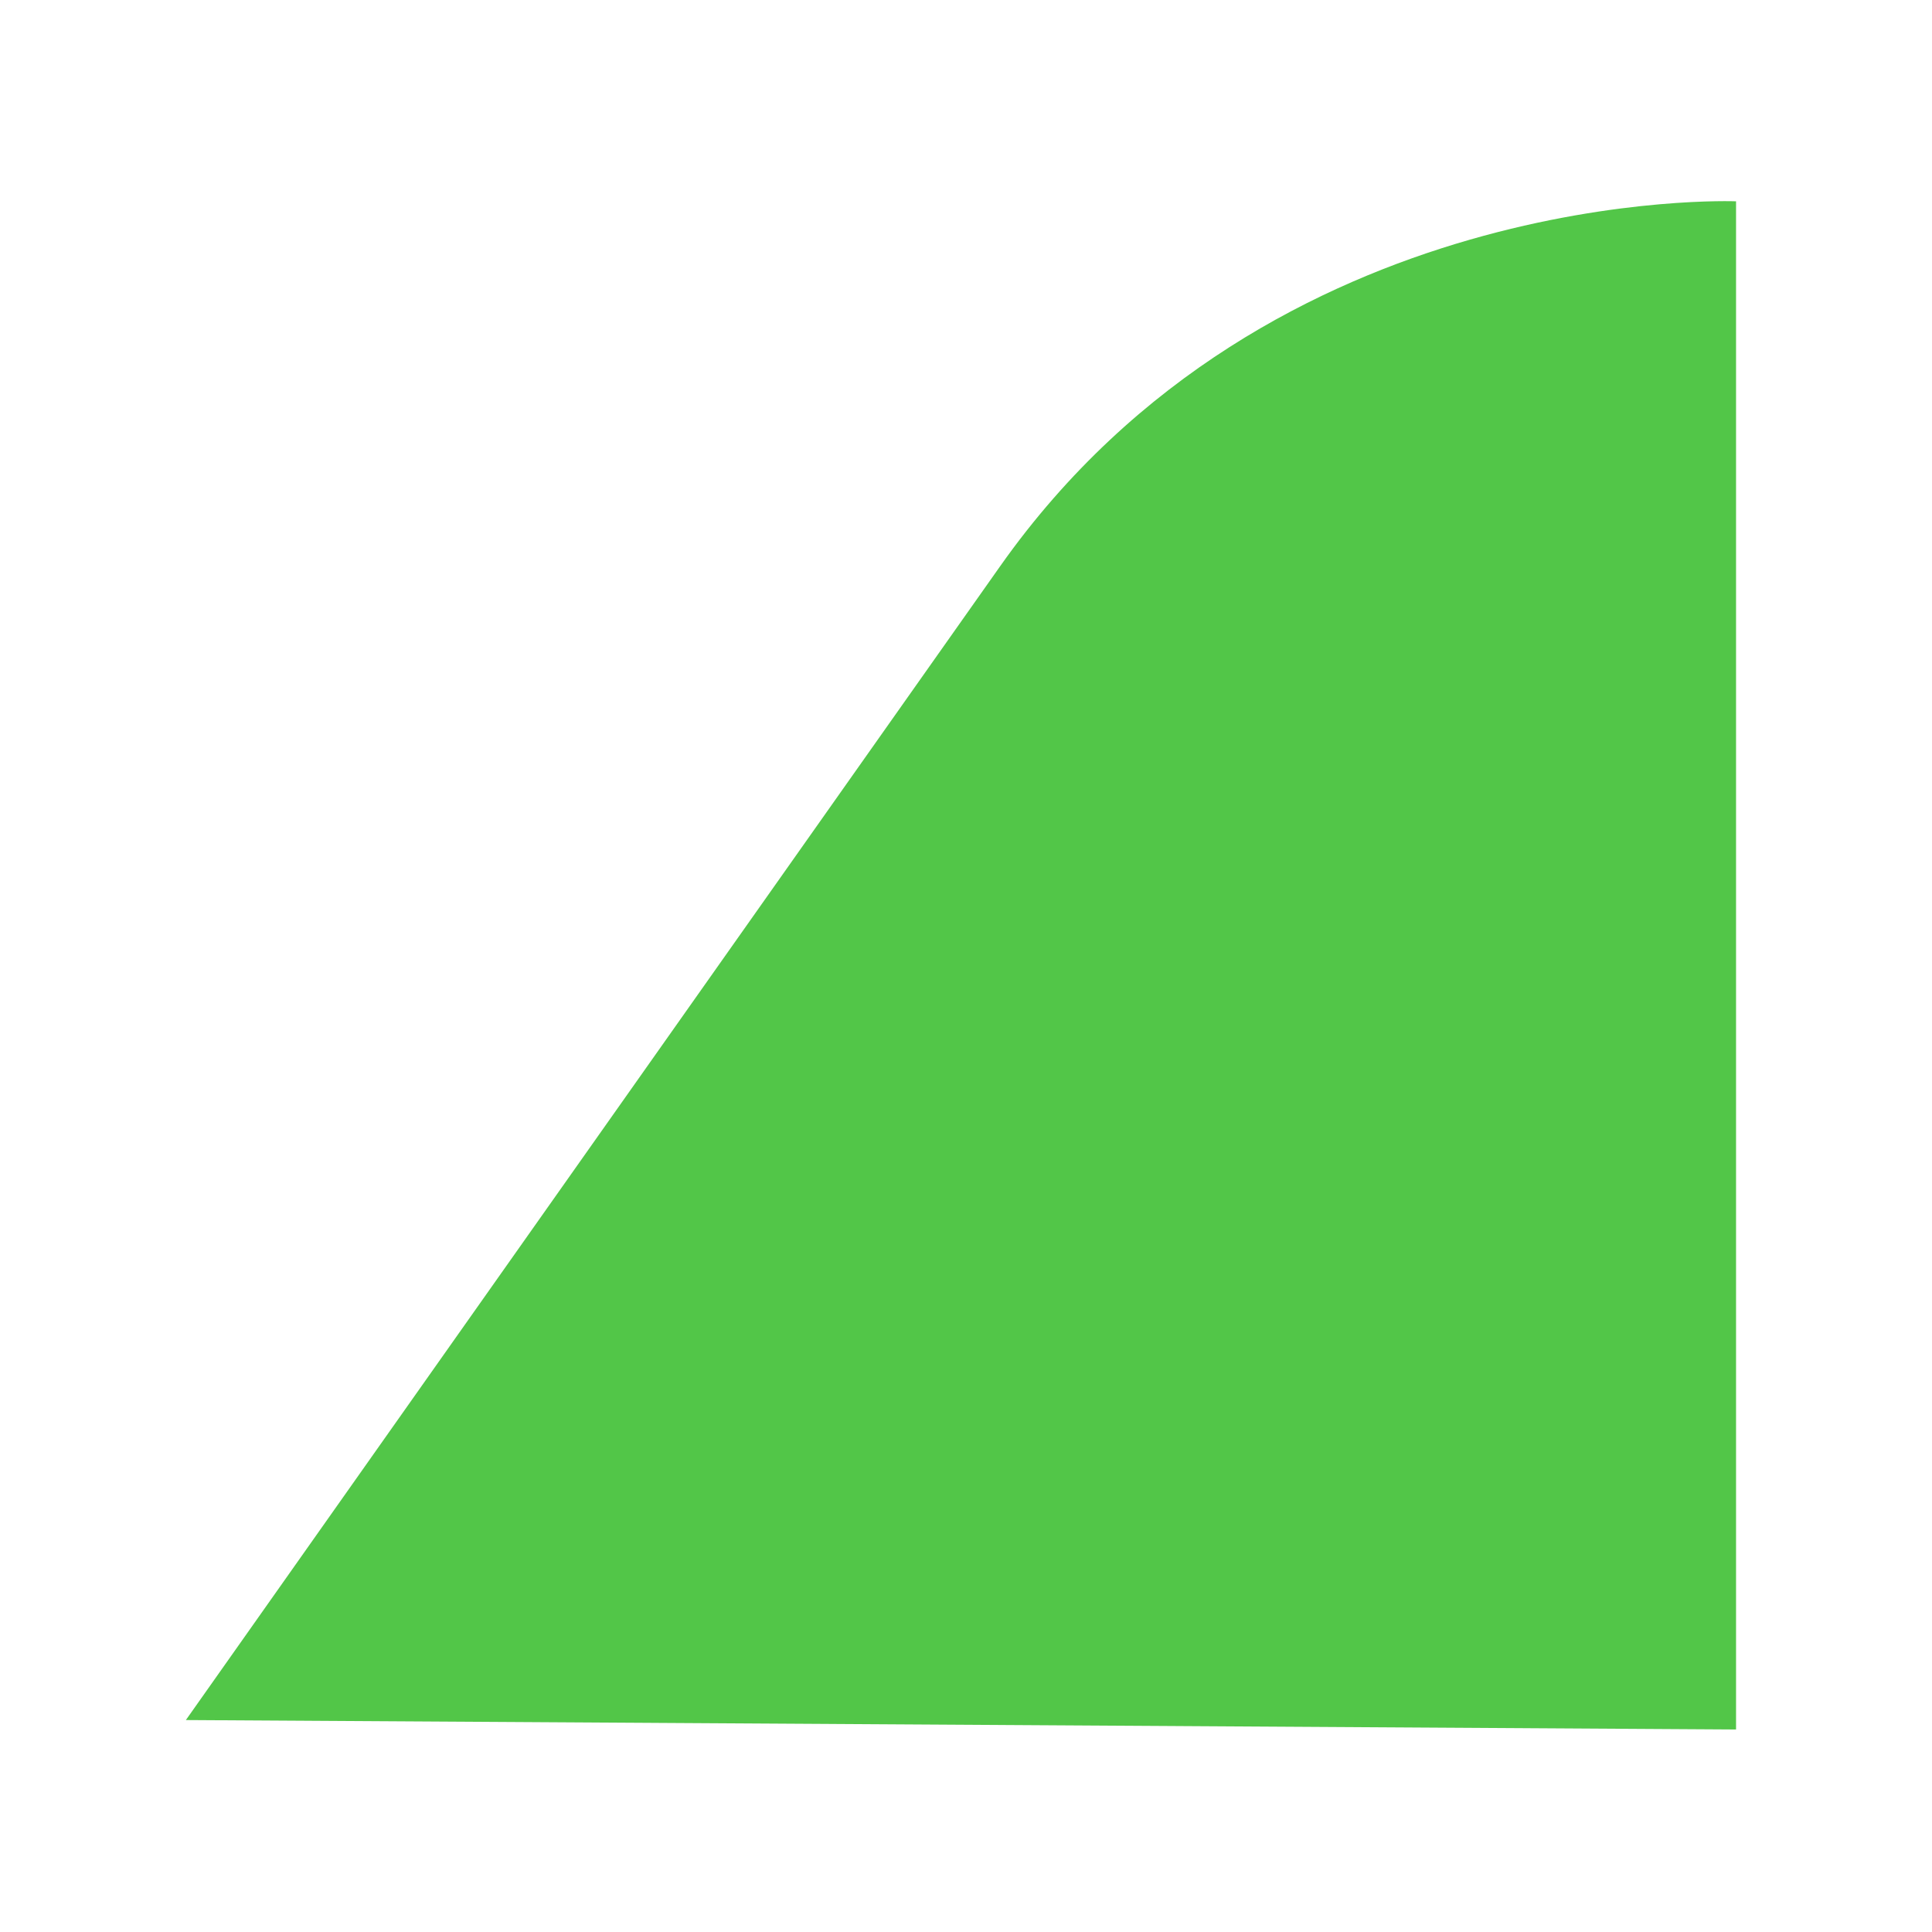
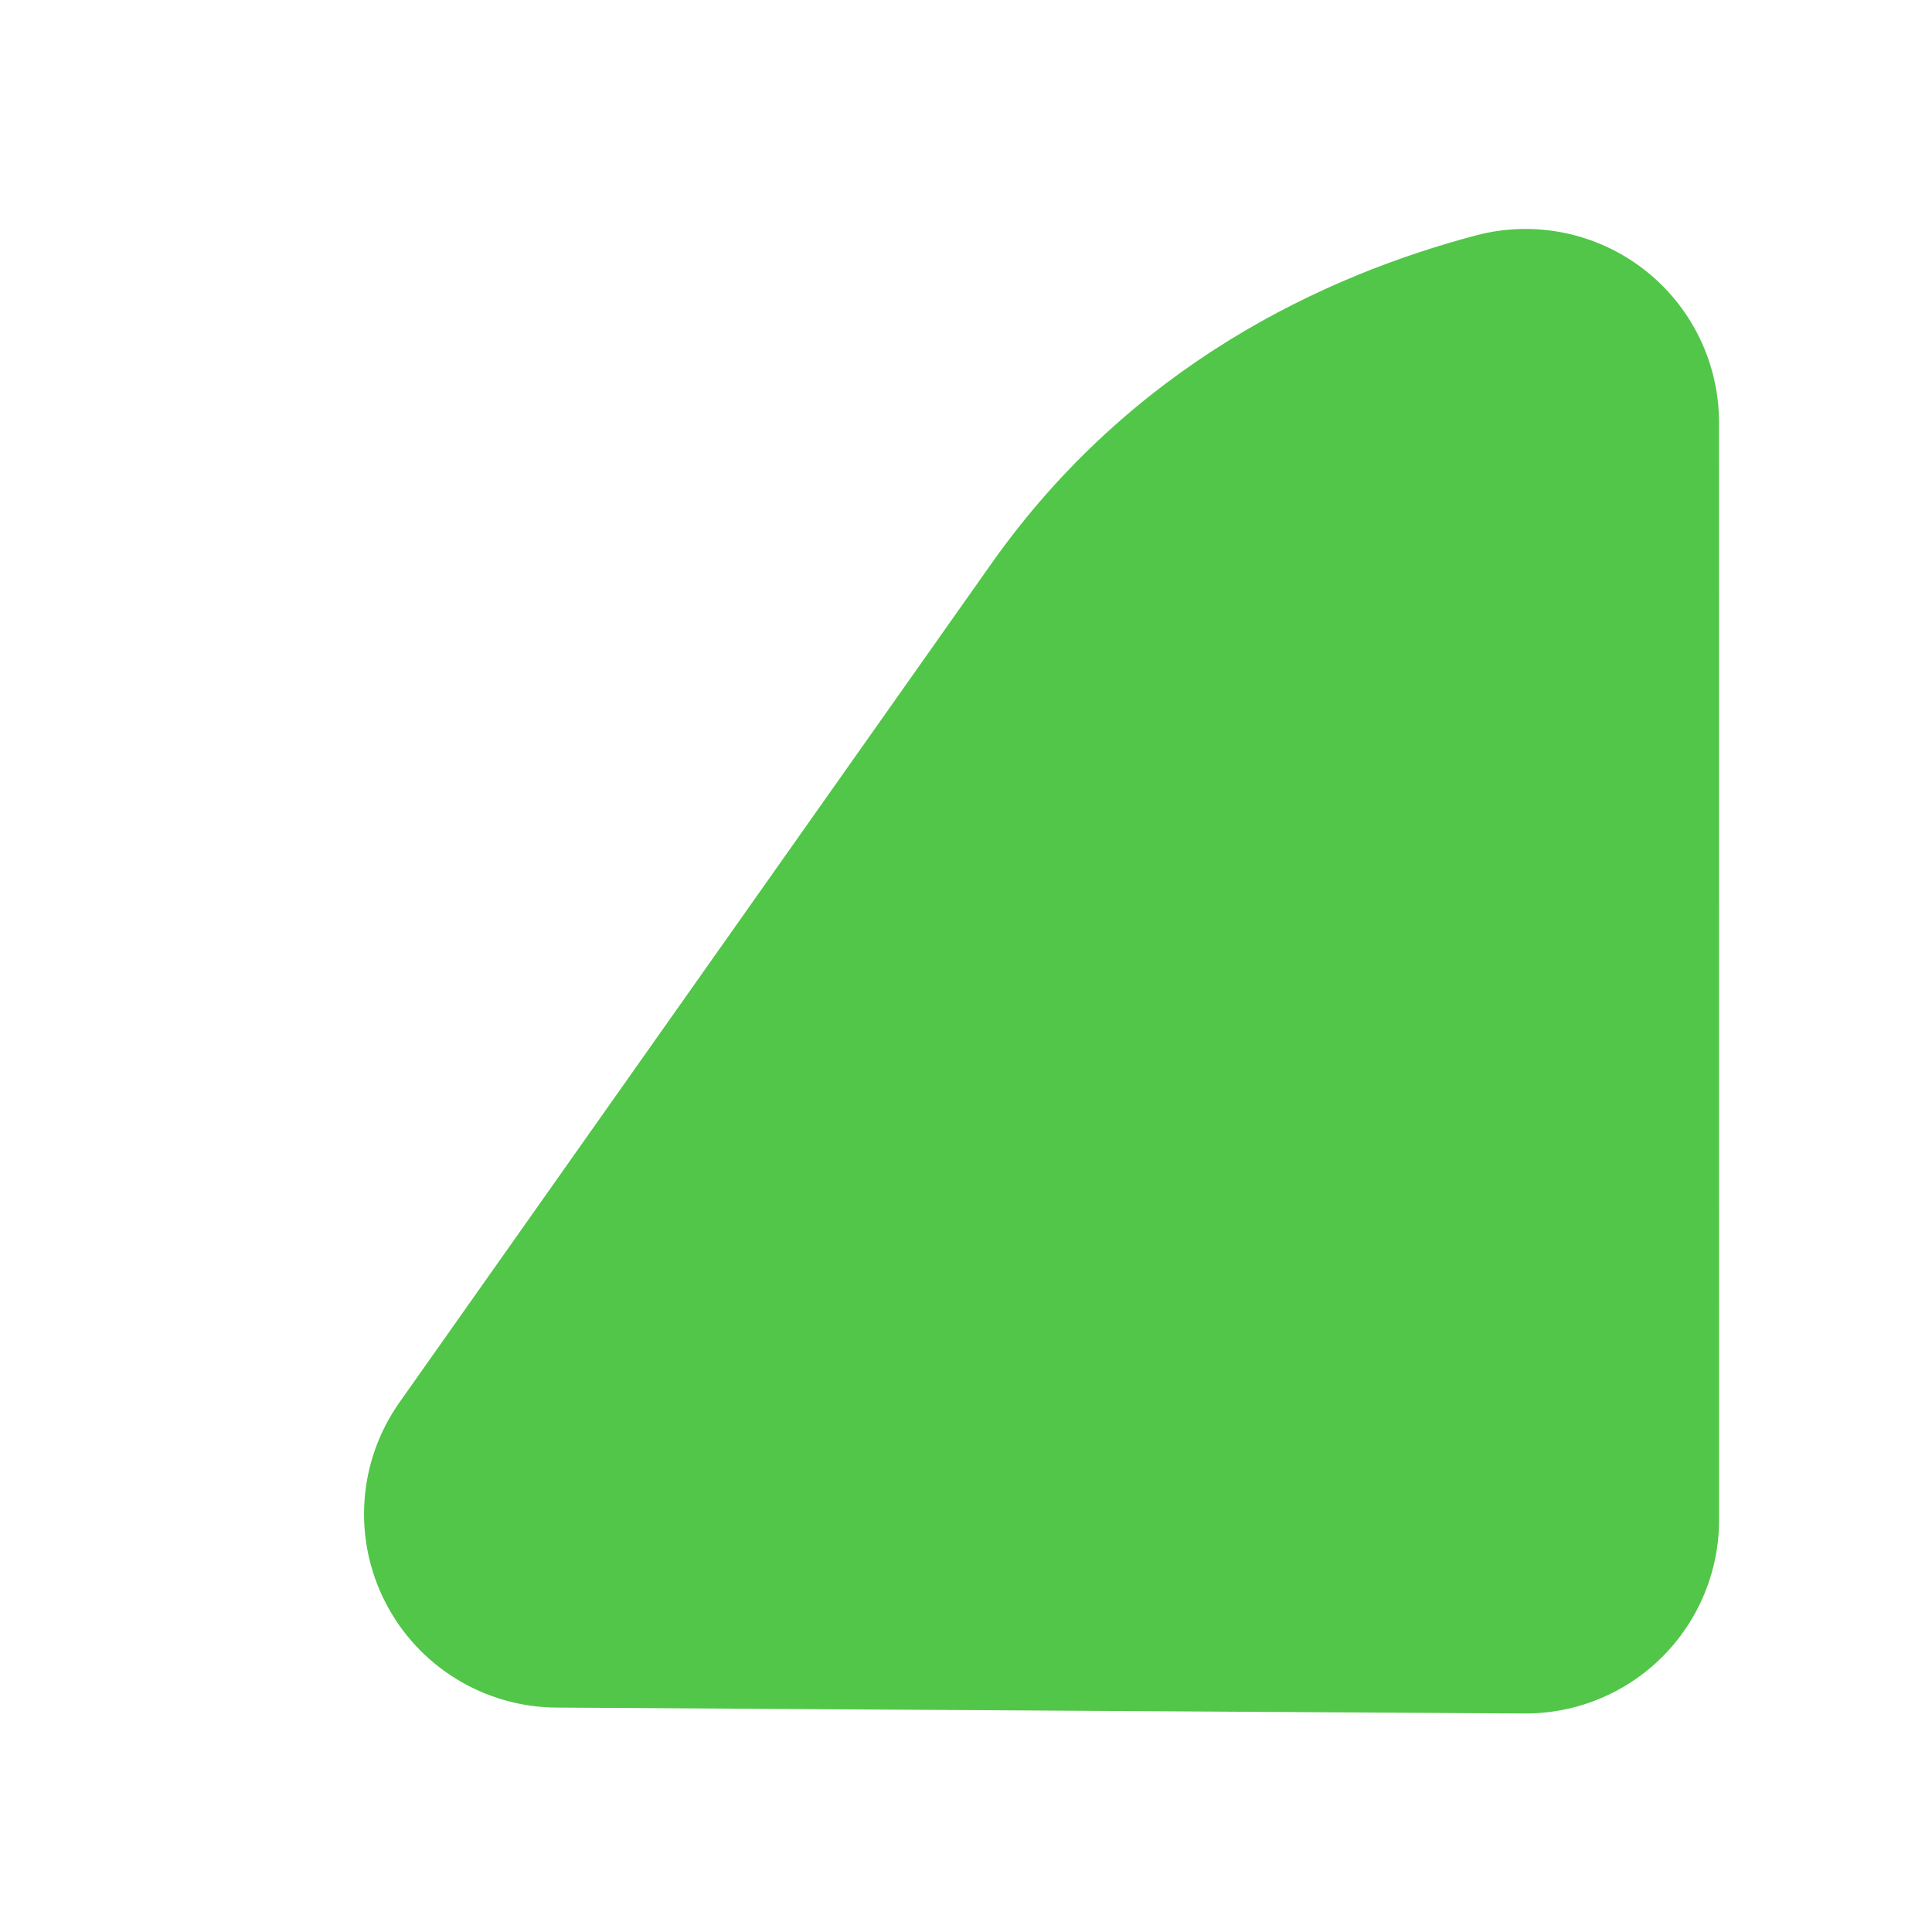
- <svg xmlns="http://www.w3.org/2000/svg" width="100%" height="100%" viewBox="0 0 183 183" version="1.1" xml:space="preserve" style="fill-rule:evenodd;clip-rule:evenodd;stroke-linejoin:round;stroke-miterlimit:2;">
-   <g transform="matrix(1,0,0,1,0,-444)">
-     <g id="shape9" transform="matrix(1.10786,0,0,1.10786,0,444.413)">
-       <rect x="0" y="0" width="164.321" height="164.321" style="fill:none;" />
-       <g transform="matrix(0.902638,0,0,0.902638,-80.4436,-296.026)">
-         <path d="M106.726,490.468C106.726,490.468 158.199,417.53 183.866,381.161C209.533,344.792 253.56,346.612 253.56,346.612L253.56,491.362L106.726,490.468Z" style="fill:rgb(82,198,72);" />
+ <svg xmlns="http://www.w3.org/2000/svg" width="100%" height="100%" viewBox="0 0 185 185" version="1.1" xml:space="preserve" style="fill-rule:evenodd;clip-rule:evenodd;stroke-linejoin:round;stroke-miterlimit:2;">
+   <g transform="matrix(1,0,0,1,-659,-213)">
+     <g id="shape9" transform="matrix(1.00851,0,0,1.00851,924.858,213.372)">
+       <rect x="-263.443" y="0" width="182.448" height="182.448" style="fill:none;" />
+       <g id="shape91" transform="matrix(1.09851,0,0,1.09851,-263.443,0.409515)">
+         <rect x="0" y="0" width="164.321" height="164.321" style="fill:none;" />
+         <g transform="matrix(0.902638,0,0,0.902638,-80.4436,-296.026)">
+           <path d="M142.231,490.684C135.326,490.642 129.018,486.766 125.859,480.626C122.701,474.486 123.217,467.1 127.198,461.459C144.447,437.017 168.676,402.685 183.866,381.161C197.309,362.113 215.788,353.541 230.341,349.696C235.894,348.245 241.807,349.451 246.35,352.959C250.892,356.468 253.553,361.884 253.553,367.624C253.56,395.887 253.56,445.712 253.56,472.711C253.56,477.647 251.591,482.38 248.091,485.859C244.59,489.339 239.846,491.279 234.91,491.248C211.661,491.107 171.432,490.862 142.231,490.684Z" style="fill:rgb(82,198,72);" />
+         </g>
      </g>
    </g>
  </g>
</svg>
